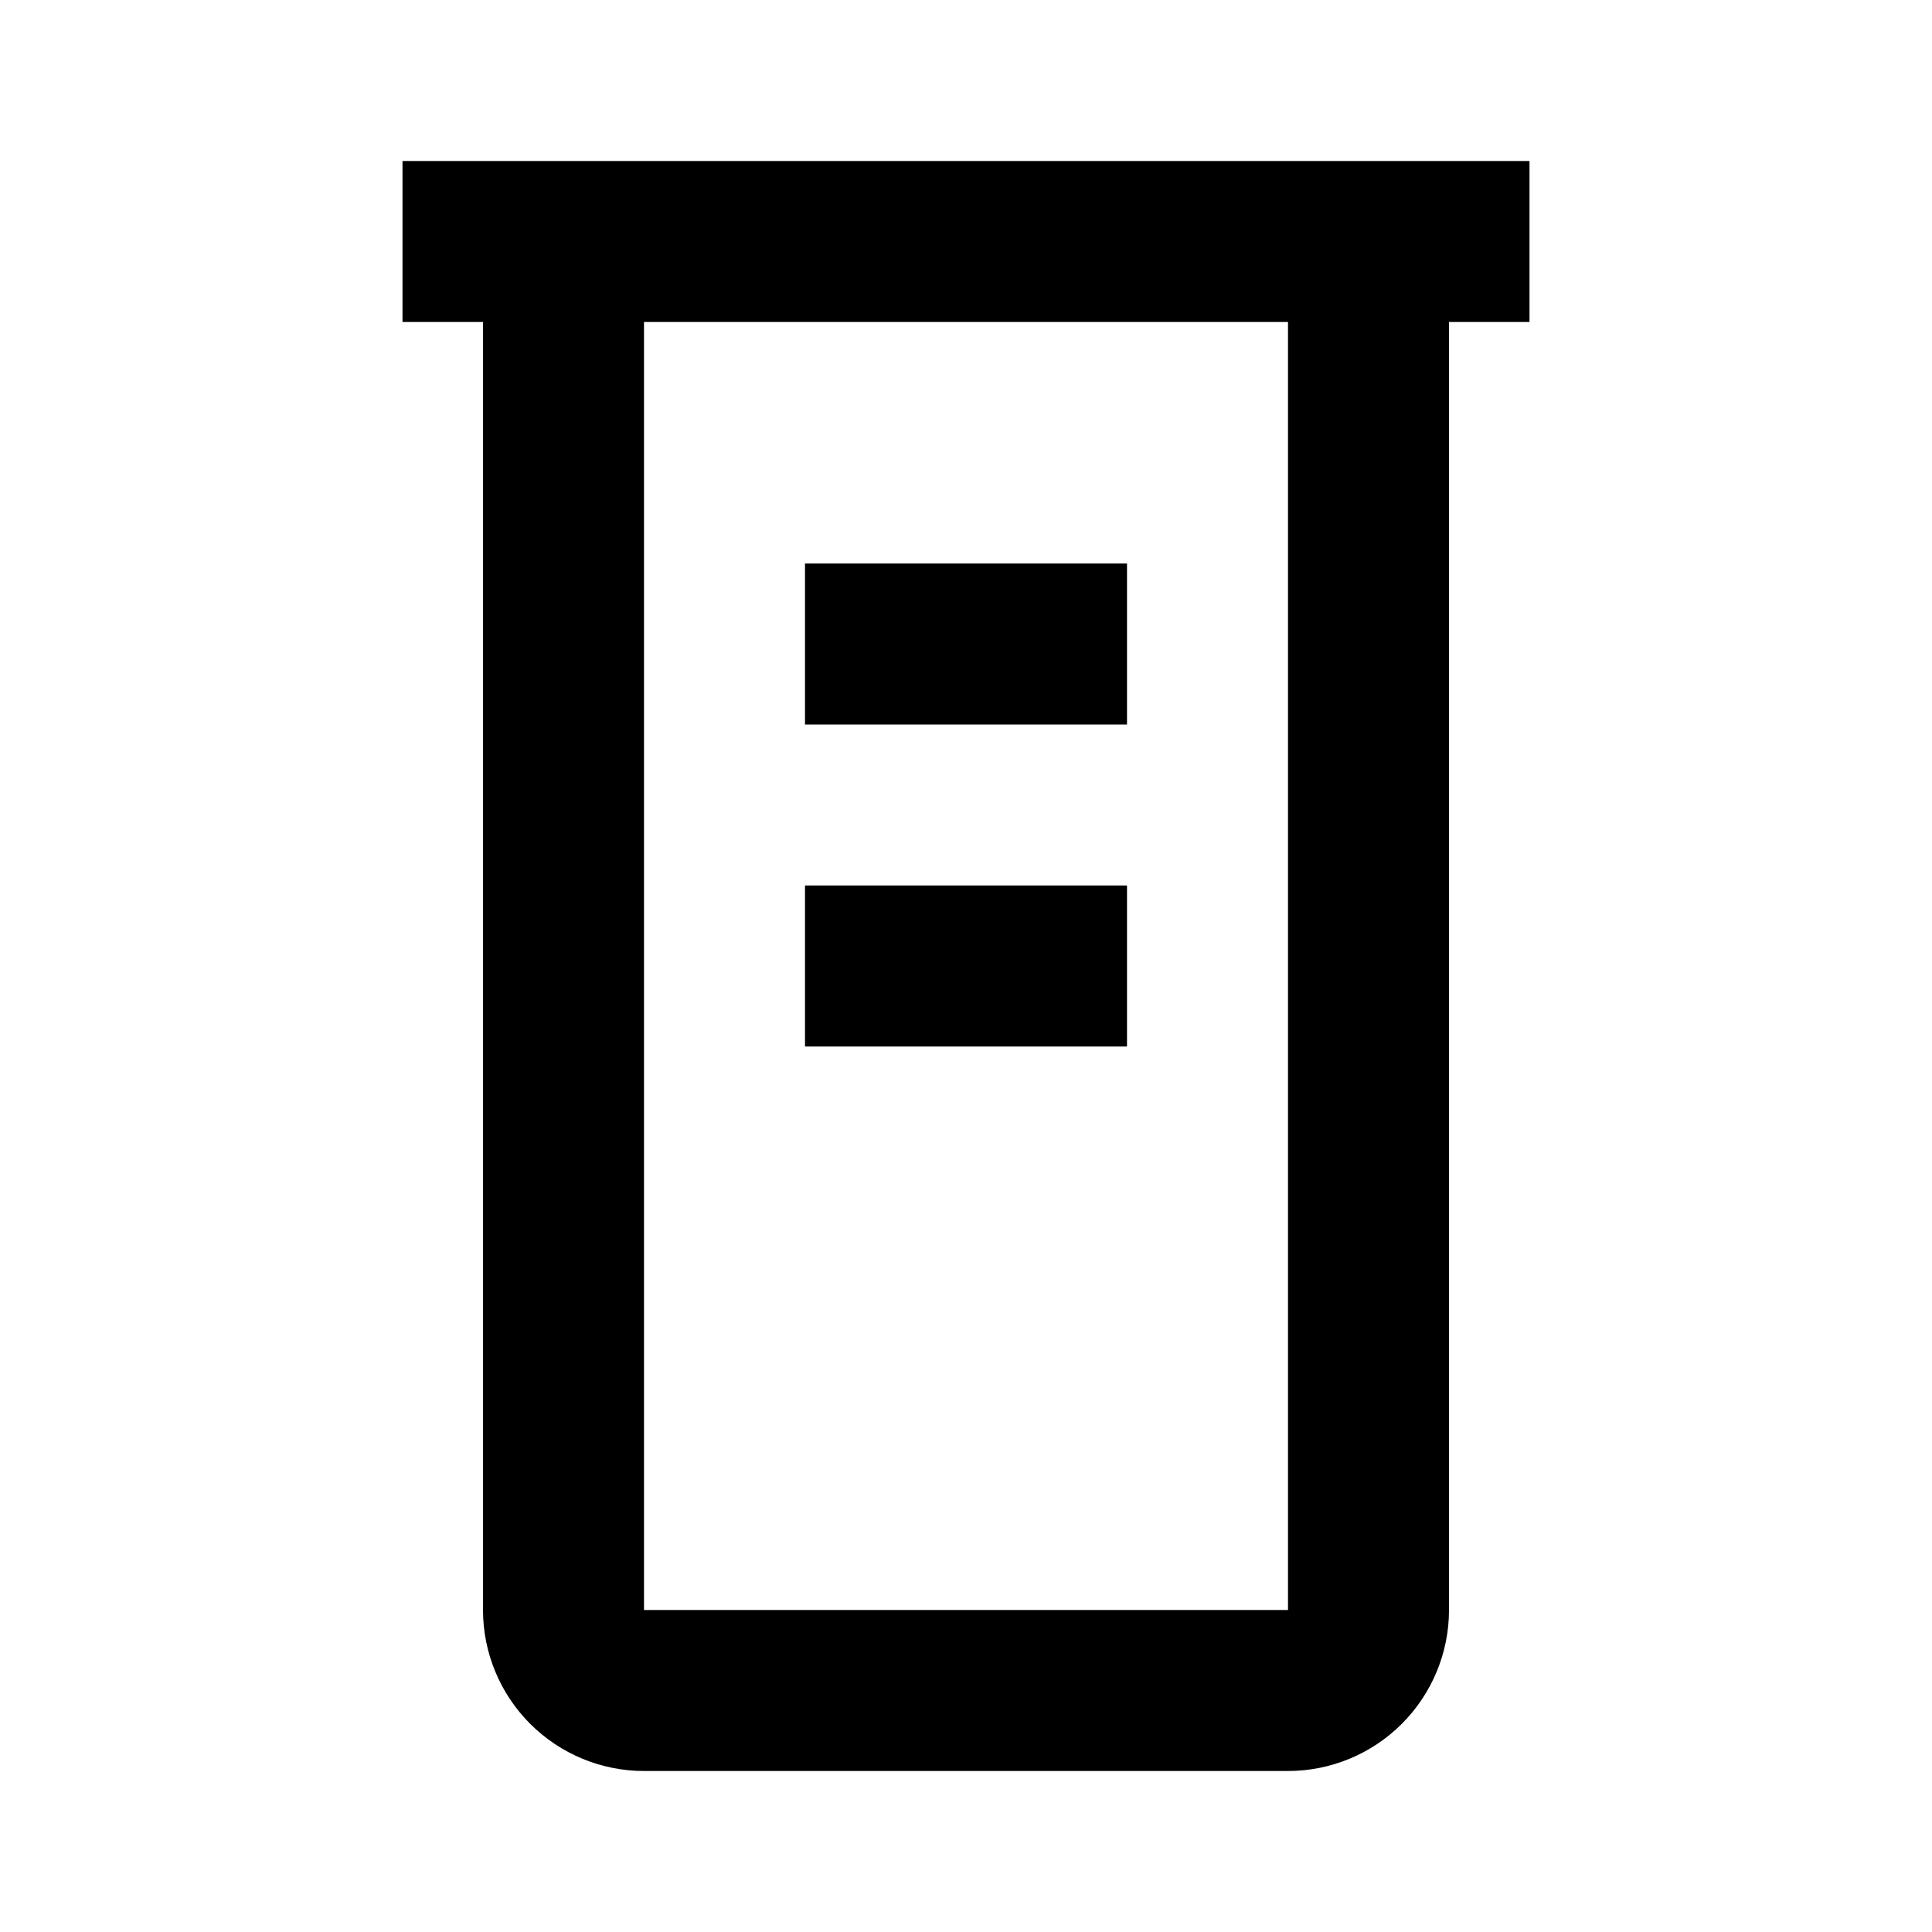
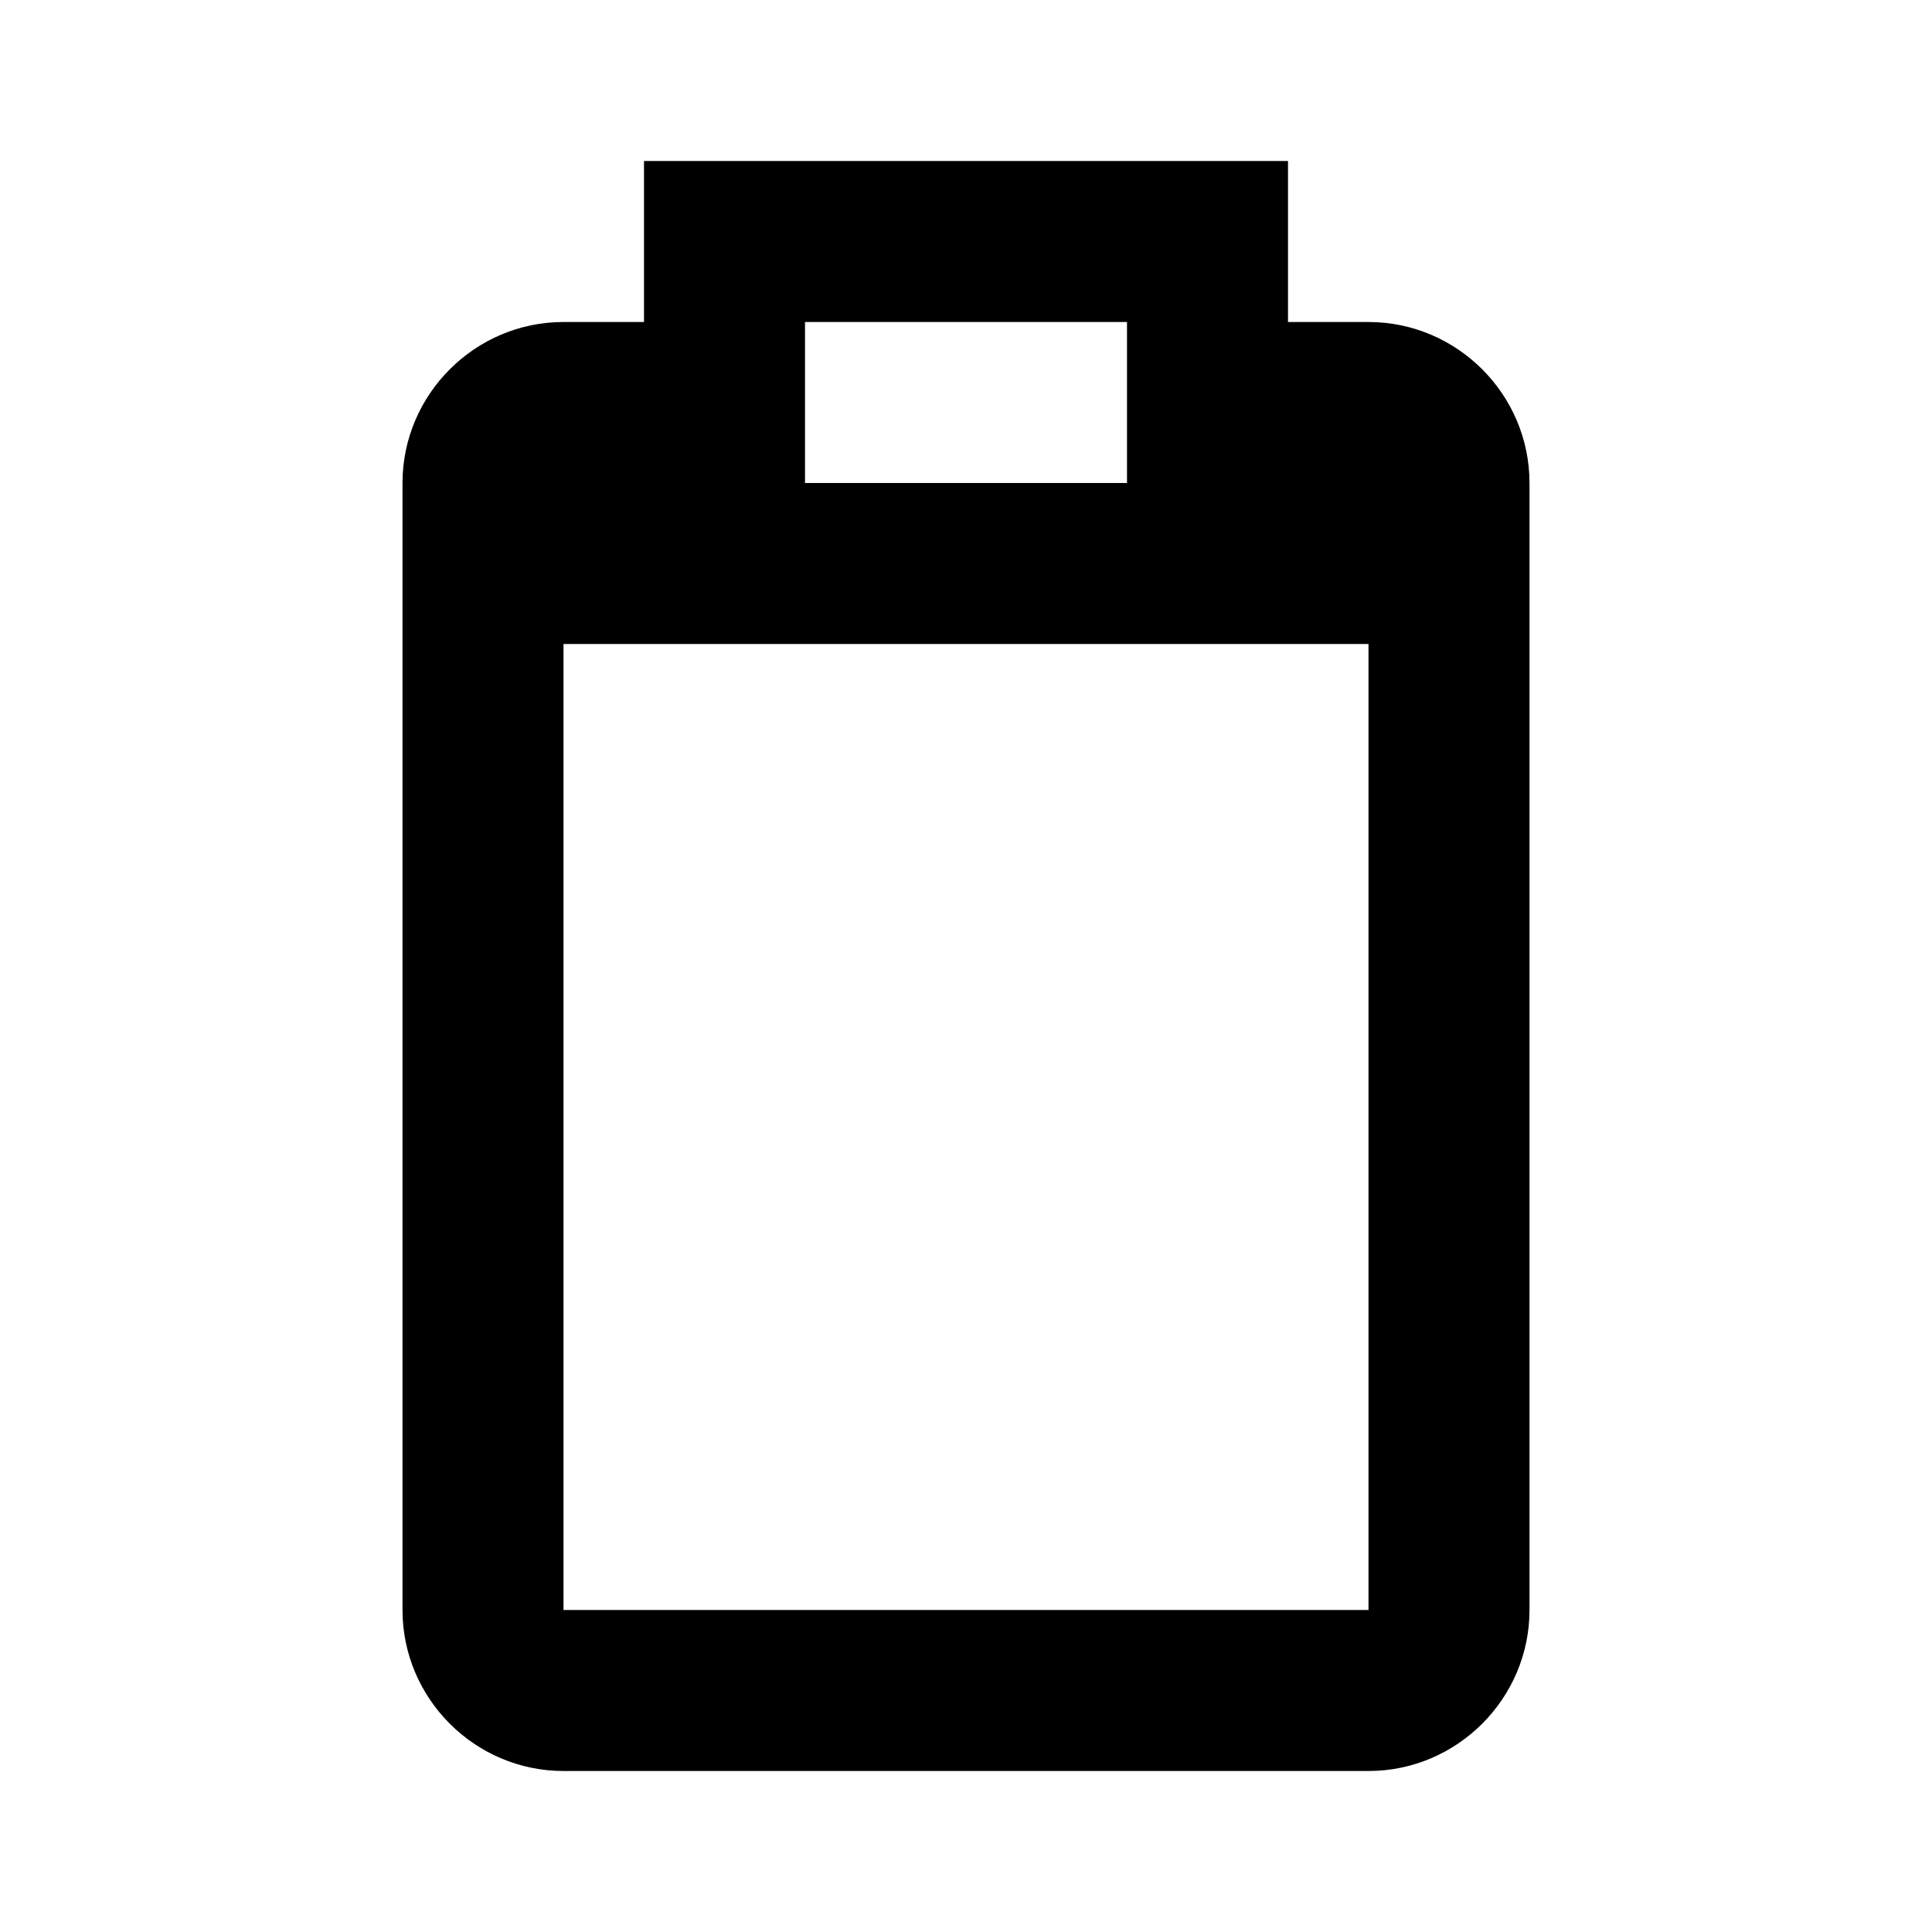
<svg xmlns="http://www.w3.org/2000/svg" width="24" height="24" viewBox="0 0 24 24" fill="none">
-   <path d="M5 2H19V4H18V20C18 20.53 17.789 21.039 17.414 21.414C17.039 21.789 16.53 22 16 22H8C7.47 22 6.961 21.789 6.586 21.414C6.211 21.039 6 20.53 6 20V4H5V2ZM8 4V20H16V4H8ZM10 7H14V9H10V7ZM10 11H14V13H10V11Z" fill="currentColor" />
+   <path d="M8 2V4H7C5.9 4 5 4.9 5 6V20C5 21.1 5.9 22 7 22H17C18.1 22 19 21.1 19 20V6C19 4.9 18.1 4 17 4H16V2H8ZM10 4H14V6H10V4ZM7 8H17V20H7V8Z" fill="currentColor" />
</svg>
